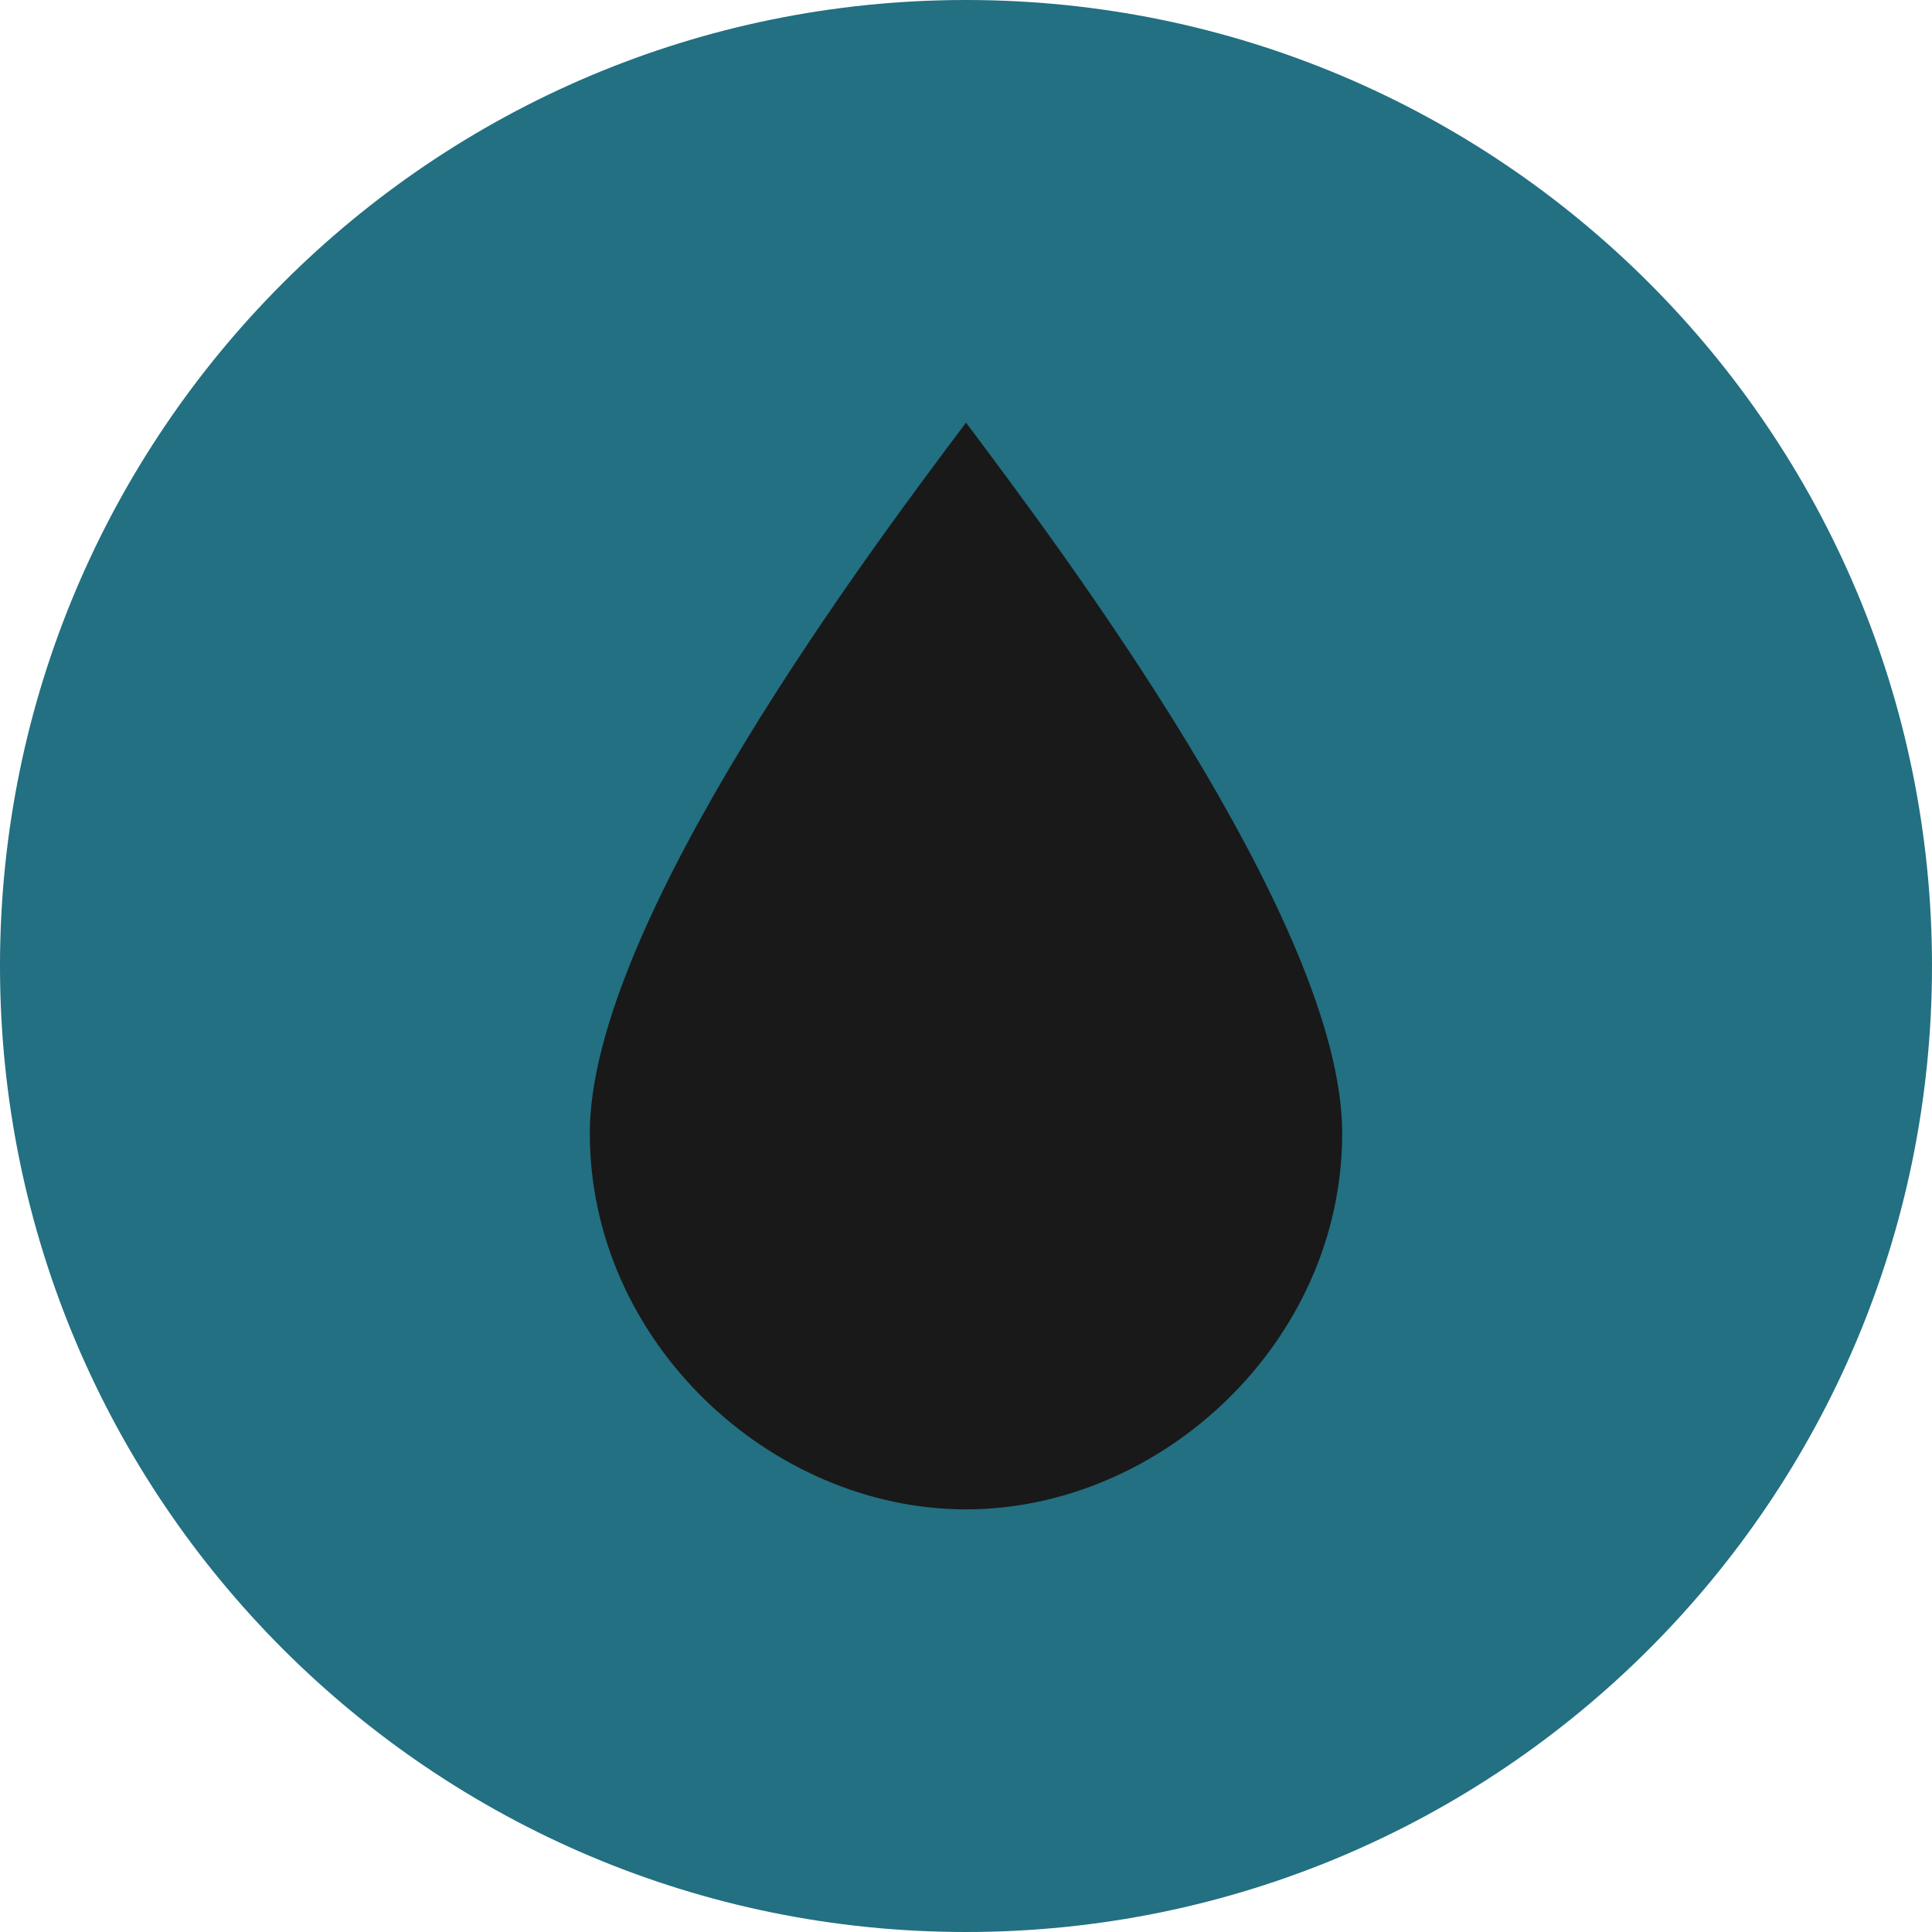
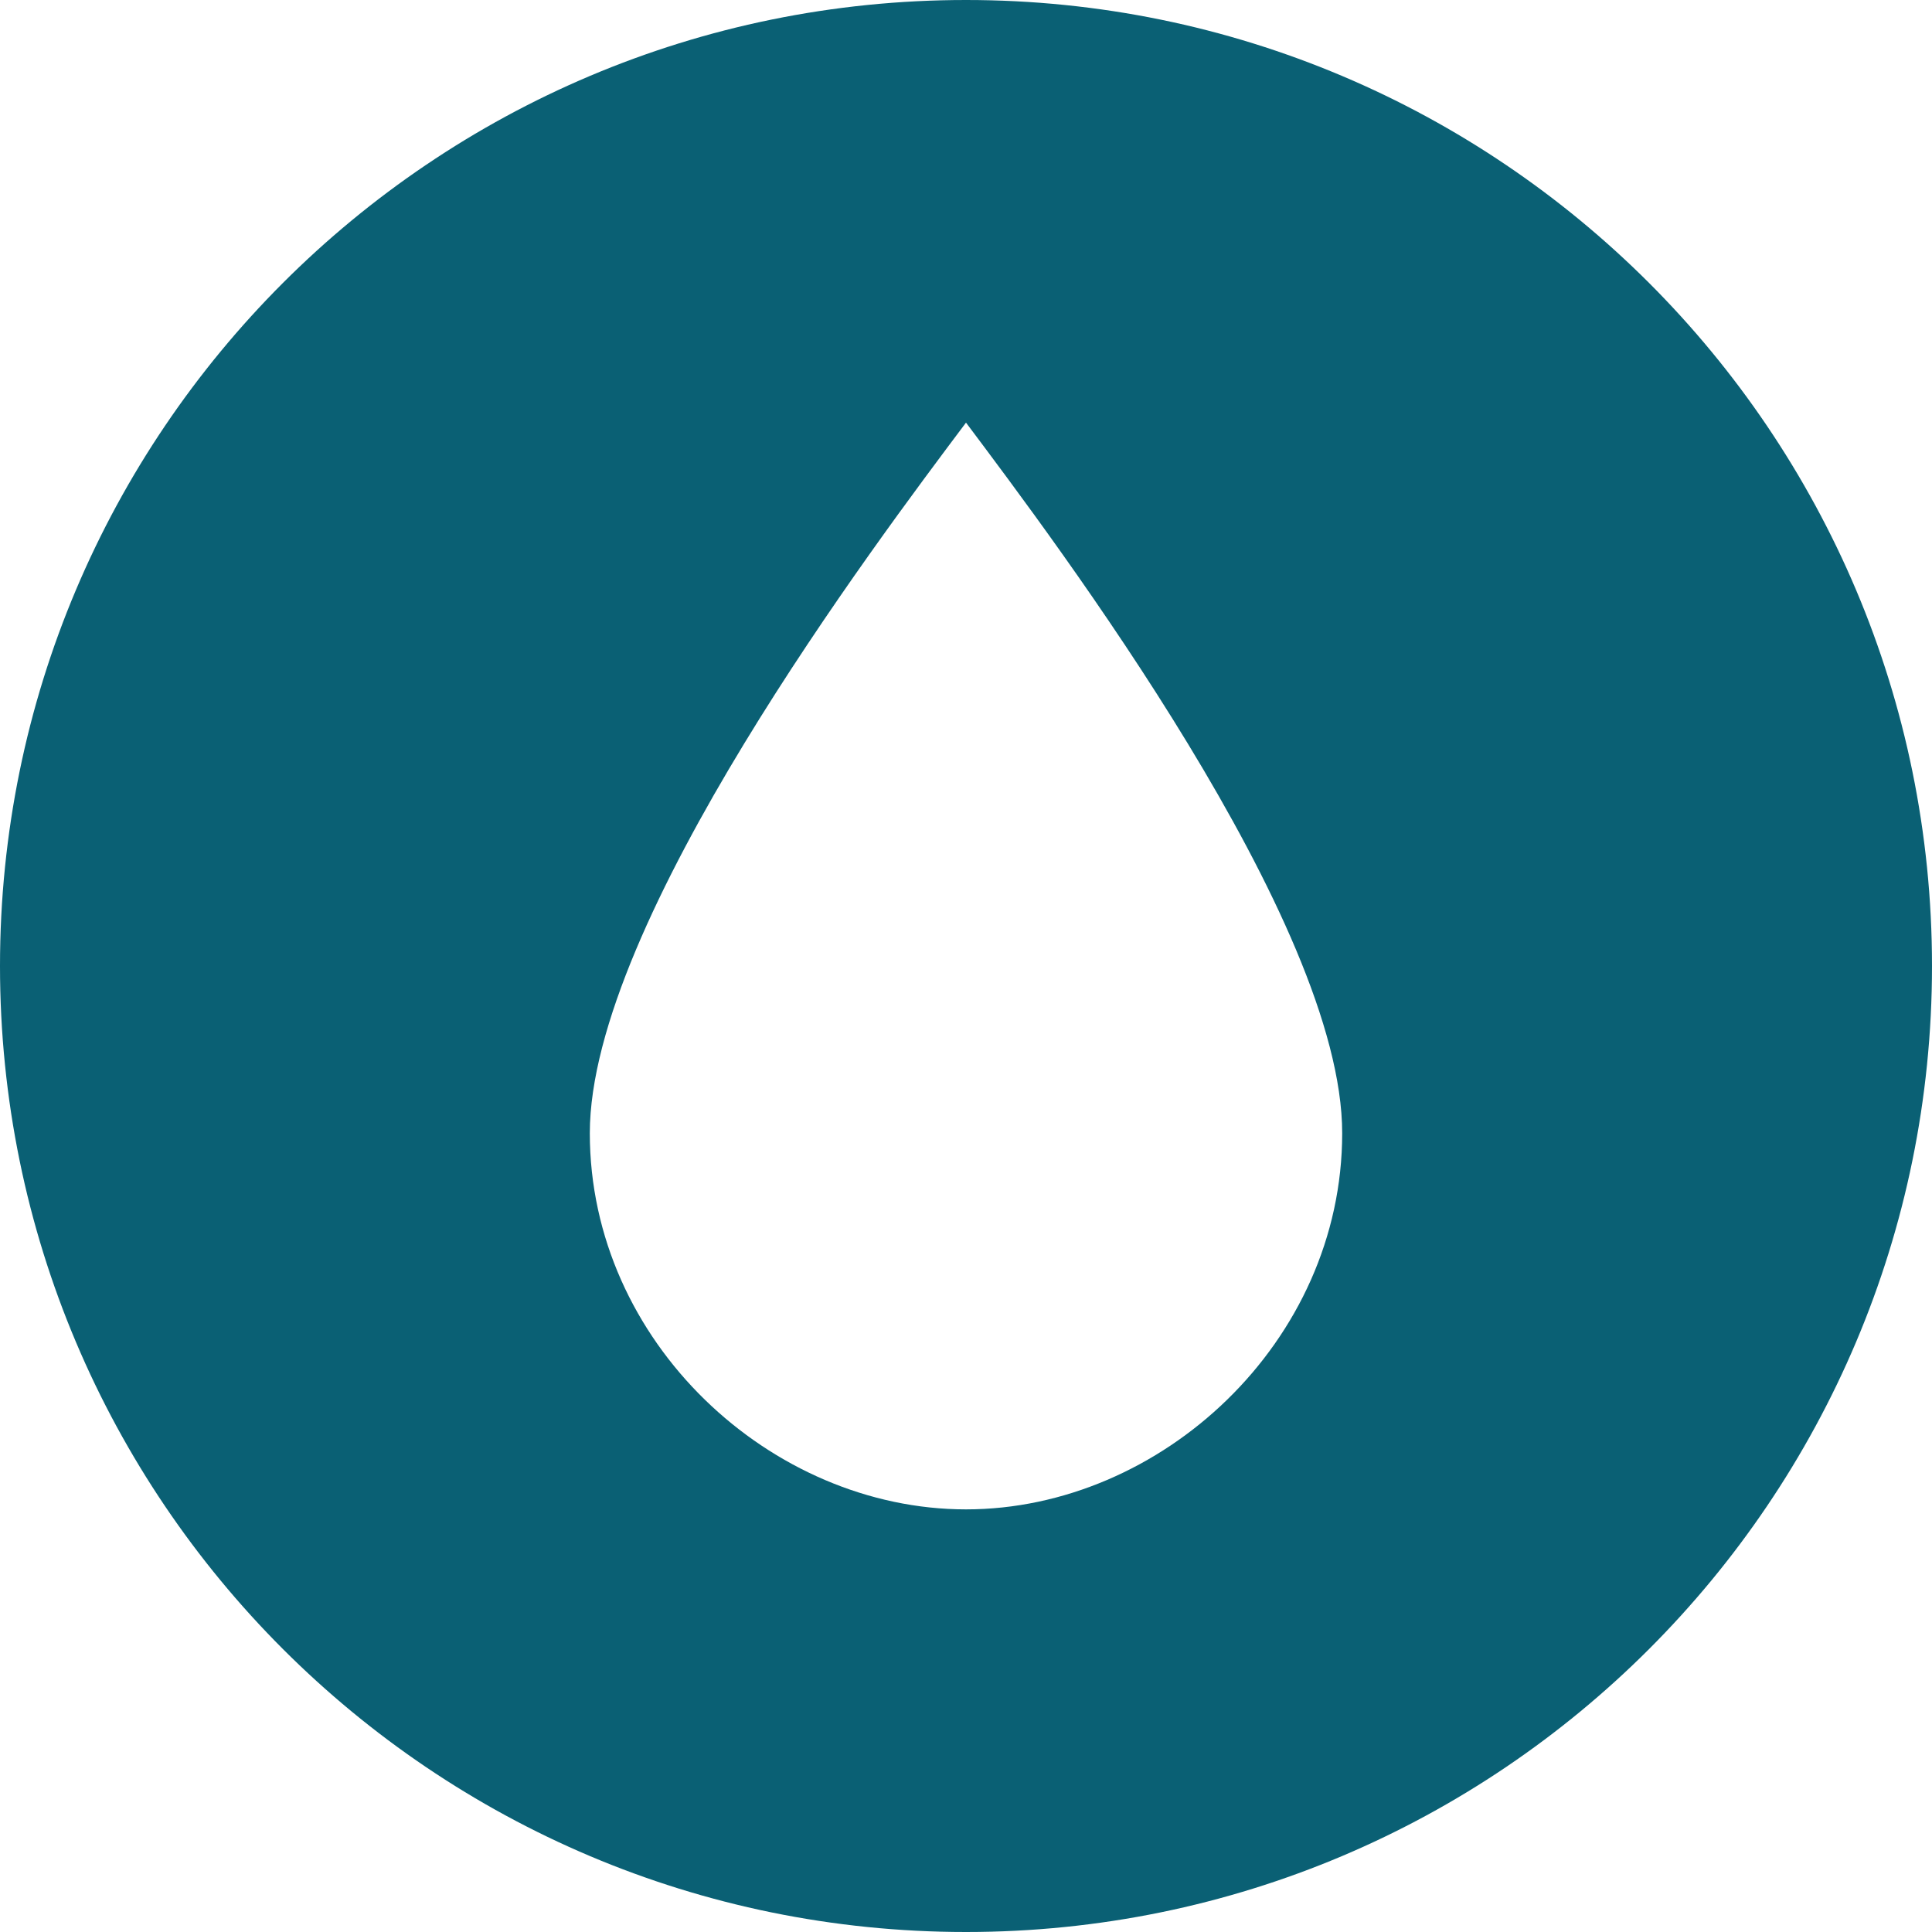
- <svg xmlns="http://www.w3.org/2000/svg" height="28" viewBox="0 0 28 28" width="28">
-   <g fill="none" opacity=".899">
-     <circle cx="14" cy="14" fill="#0a6074" fill-rule="evenodd" r="14" />
-     <path d="m14 21.875c-2.825 0-5.452-2.423-5.452-5.452 0-3.062 4.139-8.548 5.452-10.298 1.312 1.75 5.452 7.236 5.452 10.298 0 3.029-2.627 5.452-5.452 5.452z" fill="#000" />
+ <svg xmlns="http://www.w3.org/2000/svg" width="28px" height="28px" viewBox="0 0 28 28" version="1.1">
+   <g id="water_dark" stroke="none" fill="none" fill-rule="evenodd">
+     <path d="M14,0 C21.732,0 28,6.268 28,14 C28,21.732 21.732,28 14,28 C6.268,28 0,21.732 0,14 C0,6.268 6.268,0 14,0 Z M14,6.125 C12.688,7.875 8.548,13.361 8.548,16.423 C8.548,19.452 11.175,21.875 14,21.875 C16.825,21.875 19.452,19.452 19.452,16.423 C19.452,13.361 15.312,7.875 14,6.125 Z" id="Shape" fill="#0A6074" />
  </g>
</svg>
